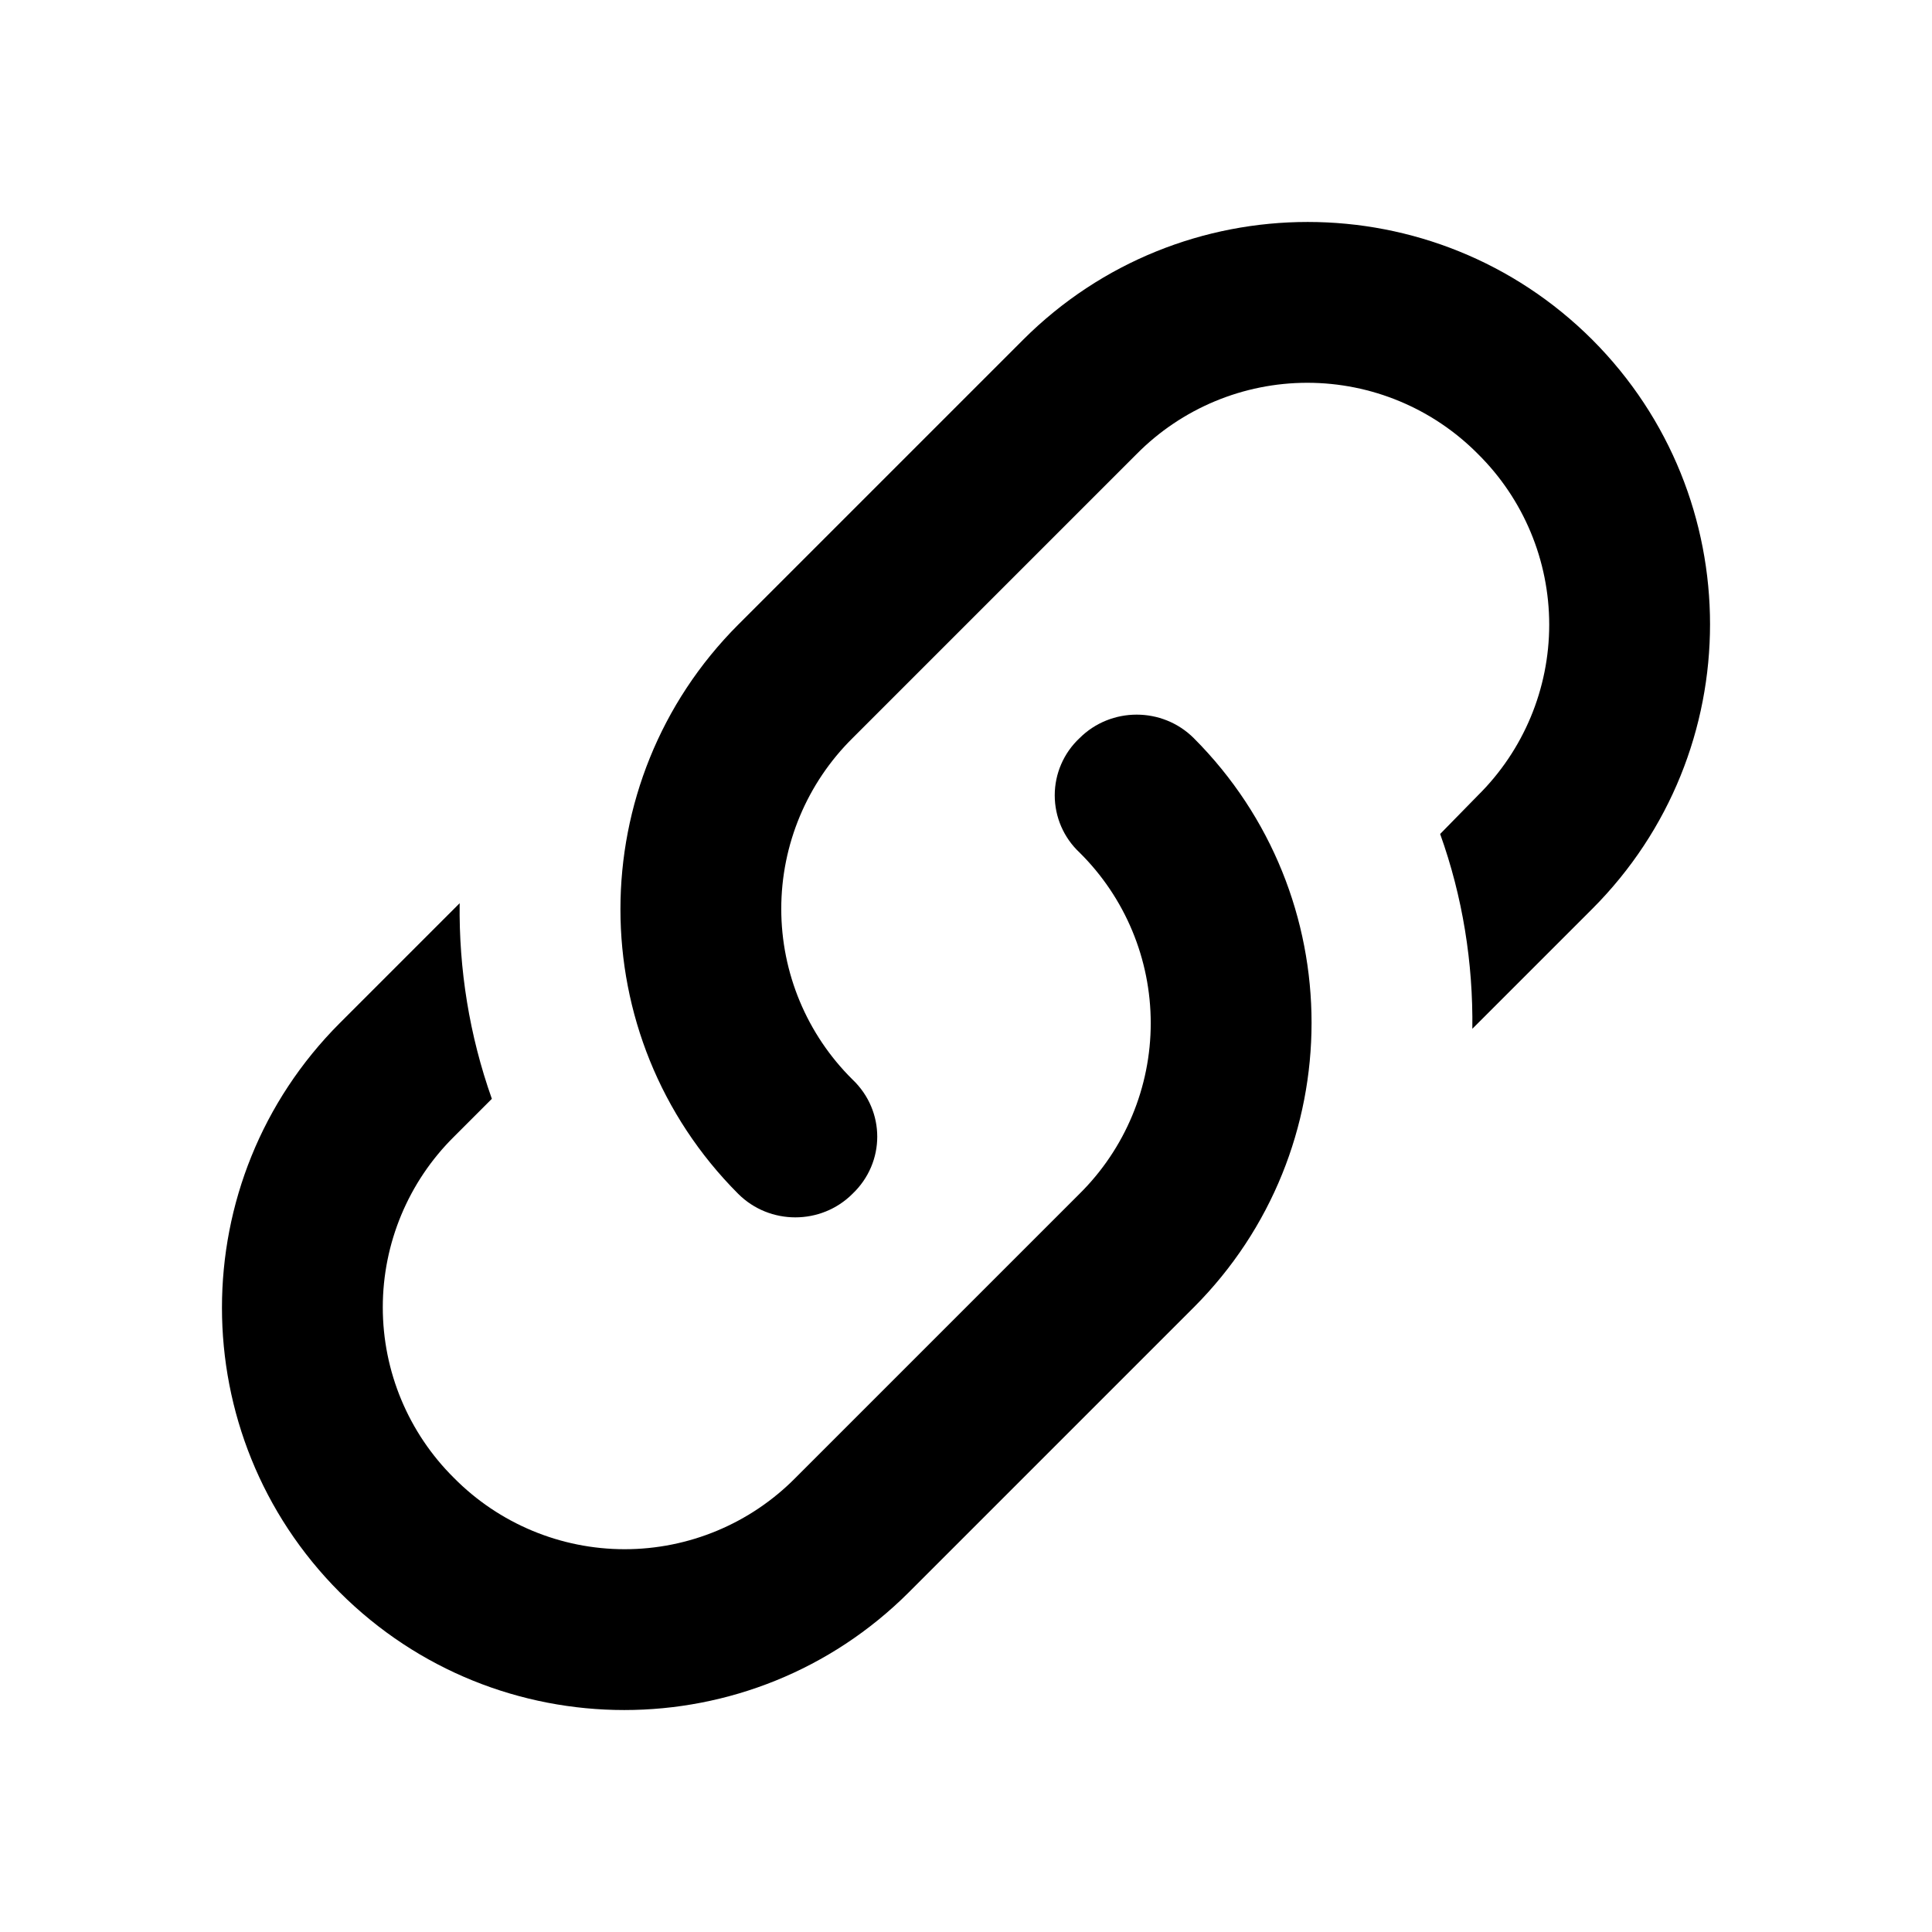
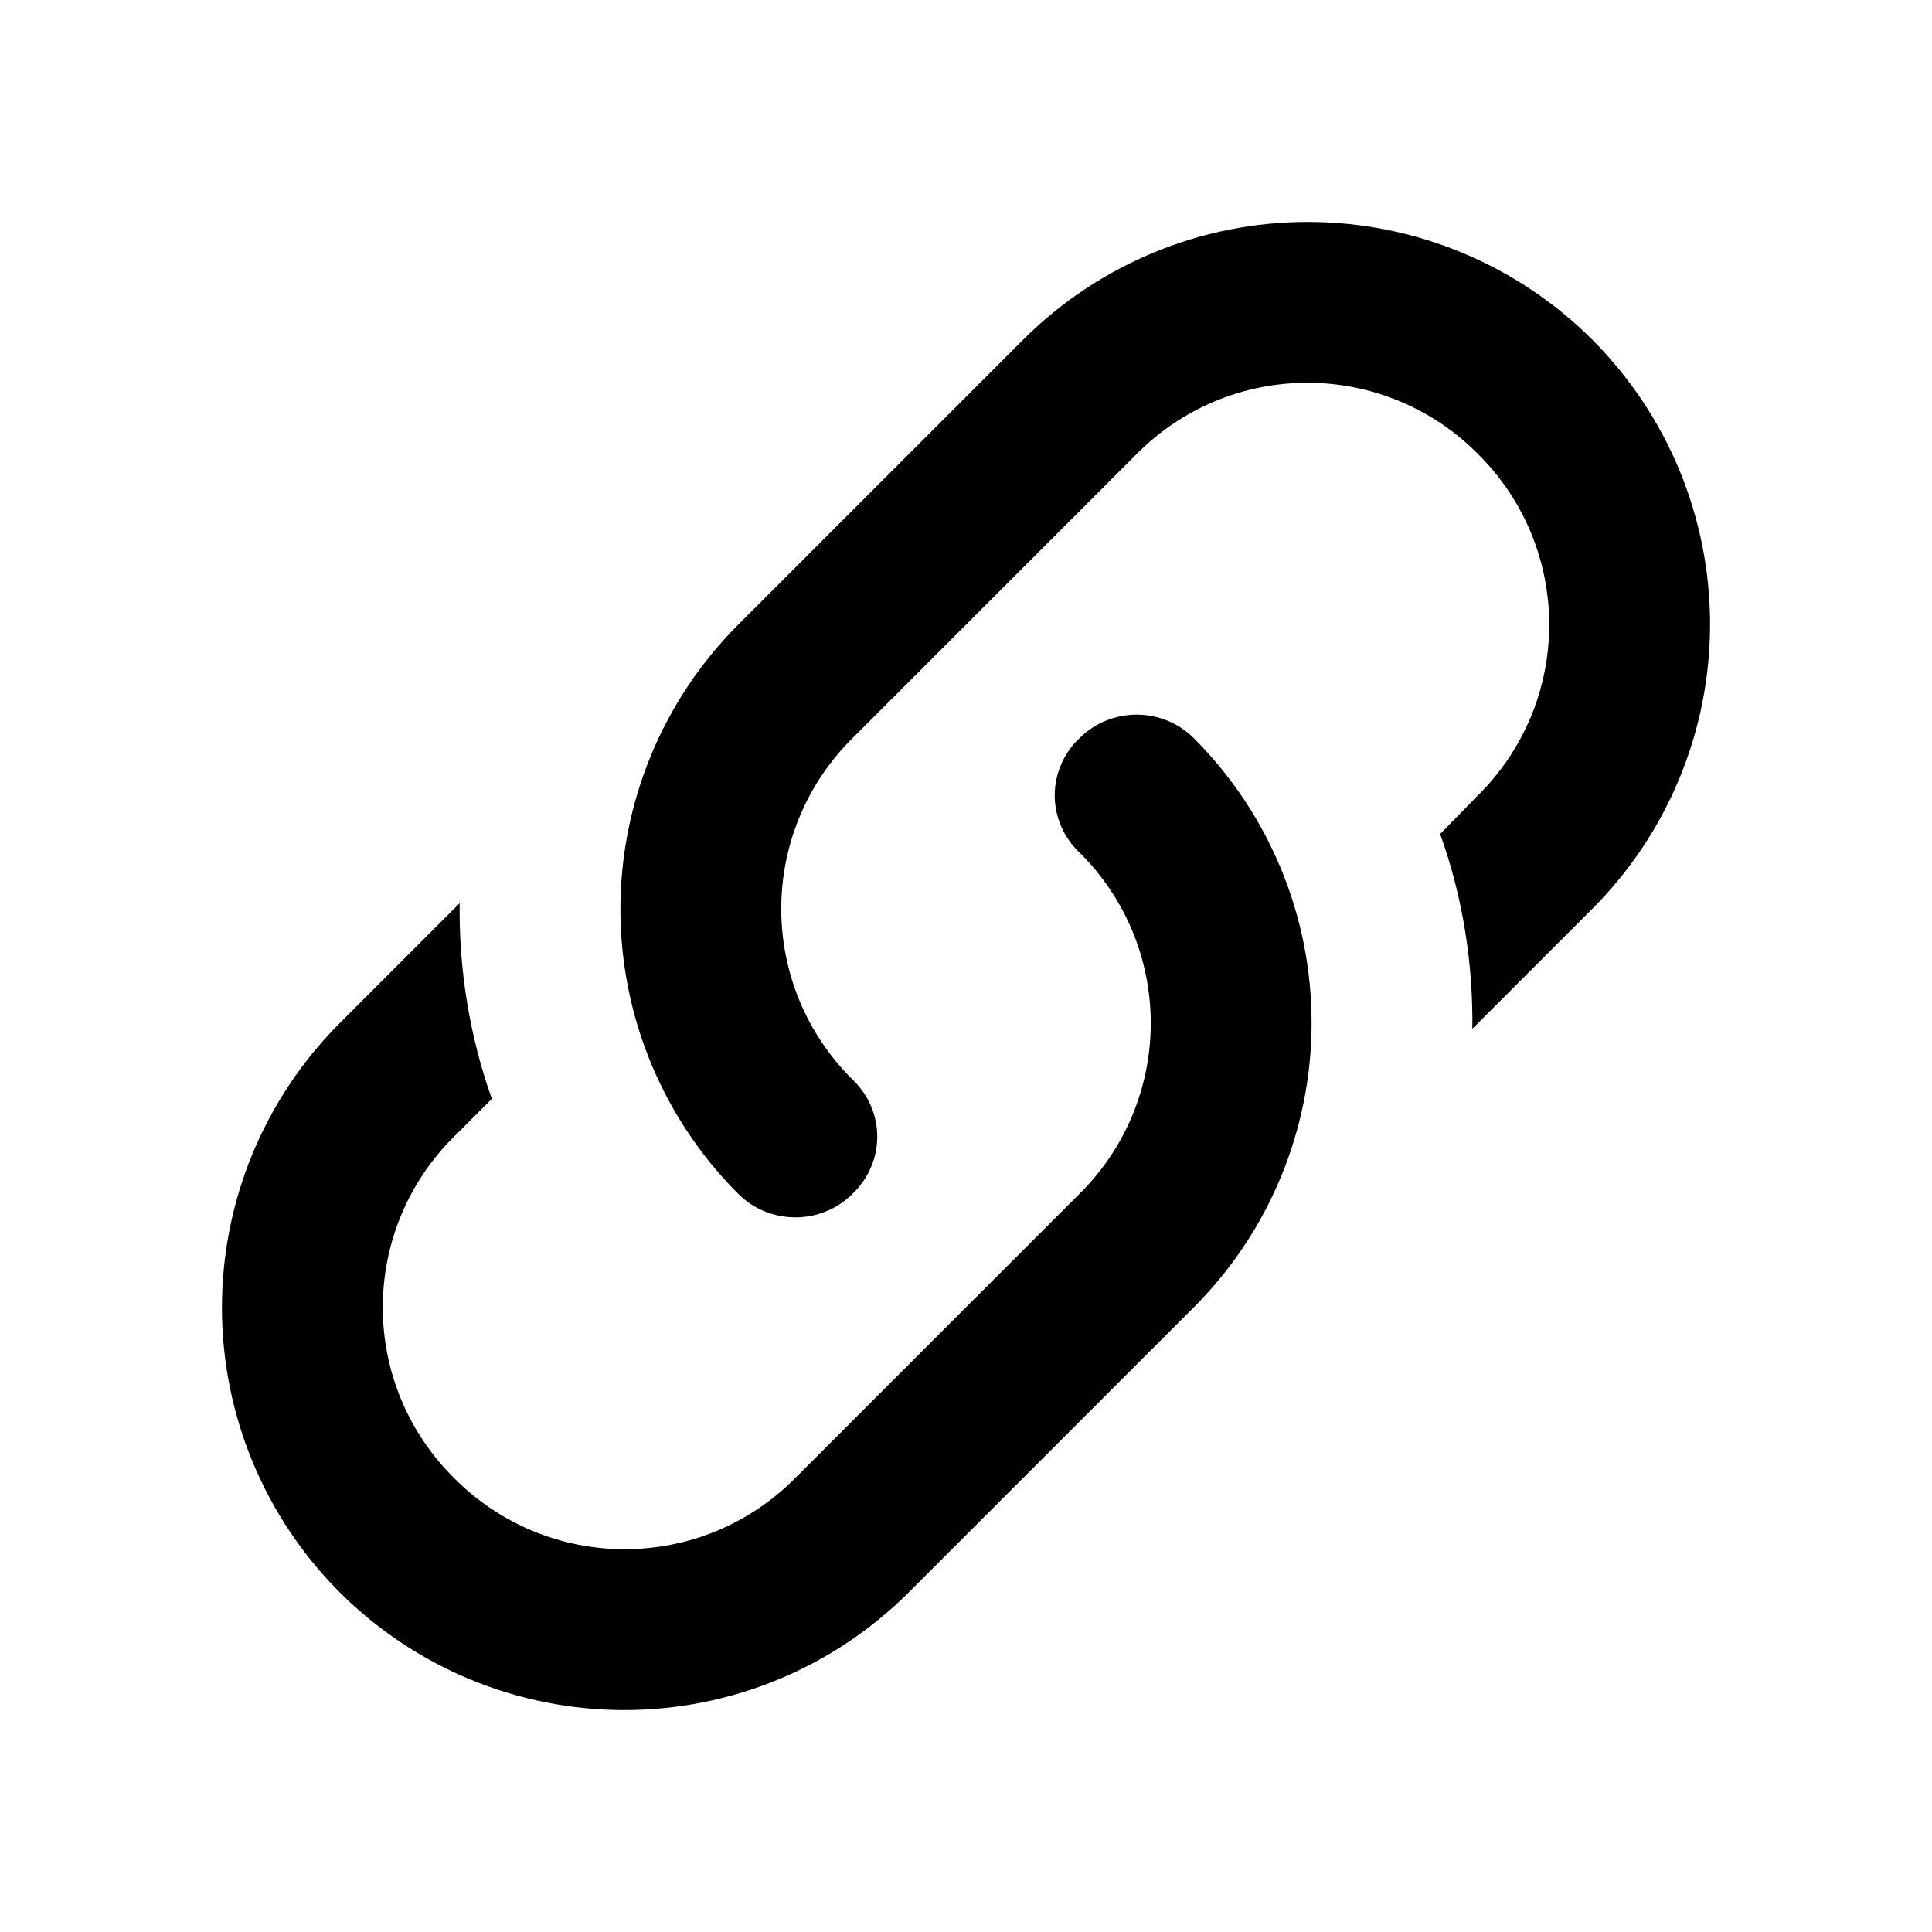
- <svg xmlns="http://www.w3.org/2000/svg" viewBox="0 0 24 24">
-   <path fill="B9BBBE" d="M10.59 13.41c.41.39.41 1.03 0 1.42-.39.39-1.03.39-1.42 0a5.003 5.003 0 0 1 0-7.07l3.54-3.54a5.003 5.003 0 0 1 7.07 0 5.003 5.003 0 0 1 0 7.07l-1.49 1.49c.01-.82-.12-1.64-.4-2.42l.47-.48a2.982 2.982 0 0 0 0-4.24 2.982 2.982 0 0 0-4.24 0l-3.53 3.53a2.982 2.982 0 0 0 0 4.24zm2.82-4.24c.39-.39 1.03-.39 1.42 0a5.003 5.003 0 0 1 0 7.07l-3.54 3.54a5.003 5.003 0 0 1-7.07 0 5.003 5.003 0 0 1 0-7.07l1.49-1.49c-.01.82.12 1.64.4 2.43l-.47.47a2.982 2.982 0 0 0 0 4.24 2.982 2.982 0 0 0 4.24 0l3.53-3.53a2.982 2.982 0 0 0 0-4.24.973.973 0 0 1 0-1.42z" />
+ <svg xmlns="http://www.w3.org/2000/svg" width="24" height="24" viewBox="0 0 24 24" fill="none">
+   <path d="M10.59 13.41C11 13.8 11 14.44 10.59 14.83C10.2 15.22 9.56 15.22 9.17 14.83C8.233 13.892 7.707 12.621 7.707 11.295C7.707 9.969 8.233 8.698 9.17 7.76L12.71 4.22C13.648 3.283 14.919 2.757 16.245 2.757C17.571 2.757 18.842 3.283 19.78 4.22C20.717 5.158 21.243 6.429 21.243 7.755C21.243 9.081 20.717 10.352 19.78 11.29L18.29 12.78C18.3 11.96 18.17 11.14 17.89 10.36L18.36 9.88C18.64 9.603 18.863 9.273 19.015 8.909C19.167 8.545 19.245 8.154 19.245 7.76C19.245 7.366 19.167 6.975 19.015 6.611C18.863 6.247 18.64 5.917 18.36 5.64C18.083 5.36 17.753 5.137 17.389 4.985C17.025 4.833 16.634 4.755 16.24 4.755C15.846 4.755 15.455 4.833 15.091 4.985C14.727 5.137 14.397 5.36 14.12 5.64L10.59 9.17C10.31 9.447 10.087 9.777 9.935 10.141C9.783 10.505 9.705 10.896 9.705 11.29C9.705 11.684 9.783 12.075 9.935 12.439C10.087 12.803 10.31 13.133 10.59 13.41V13.41ZM13.41 9.17C13.8 8.78 14.44 8.78 14.83 9.17C15.767 10.108 16.293 11.379 16.293 12.705C16.293 14.031 15.767 15.302 14.83 16.24L11.29 19.78C10.352 20.717 9.081 21.243 7.755 21.243C6.429 21.243 5.158 20.717 4.22 19.78C3.283 18.842 2.757 17.571 2.757 16.245C2.757 14.919 3.283 13.648 4.22 12.71L5.71 11.22C5.7 12.04 5.83 12.86 6.11 13.65L5.64 14.12C5.36 14.397 5.137 14.727 4.985 15.091C4.833 15.455 4.755 15.846 4.755 16.24C4.755 16.634 4.833 17.025 4.985 17.389C5.137 17.753 5.36 18.083 5.64 18.36C5.917 18.64 6.247 18.863 6.611 19.015C6.975 19.167 7.366 19.245 7.76 19.245C8.154 19.245 8.545 19.167 8.909 19.015C9.273 18.863 9.603 18.64 9.88 18.36L13.41 14.83C13.69 14.553 13.913 14.223 14.065 13.859C14.217 13.495 14.295 13.104 14.295 12.71C14.295 12.316 14.217 11.925 14.065 11.561C13.913 11.197 13.69 10.867 13.41 10.59C13.313 10.499 13.236 10.389 13.183 10.267C13.13 10.145 13.102 10.013 13.102 9.88C13.102 9.747 13.13 9.615 13.183 9.493C13.236 9.371 13.313 9.261 13.41 9.17V9.17Z" fill="black" />
</svg>
